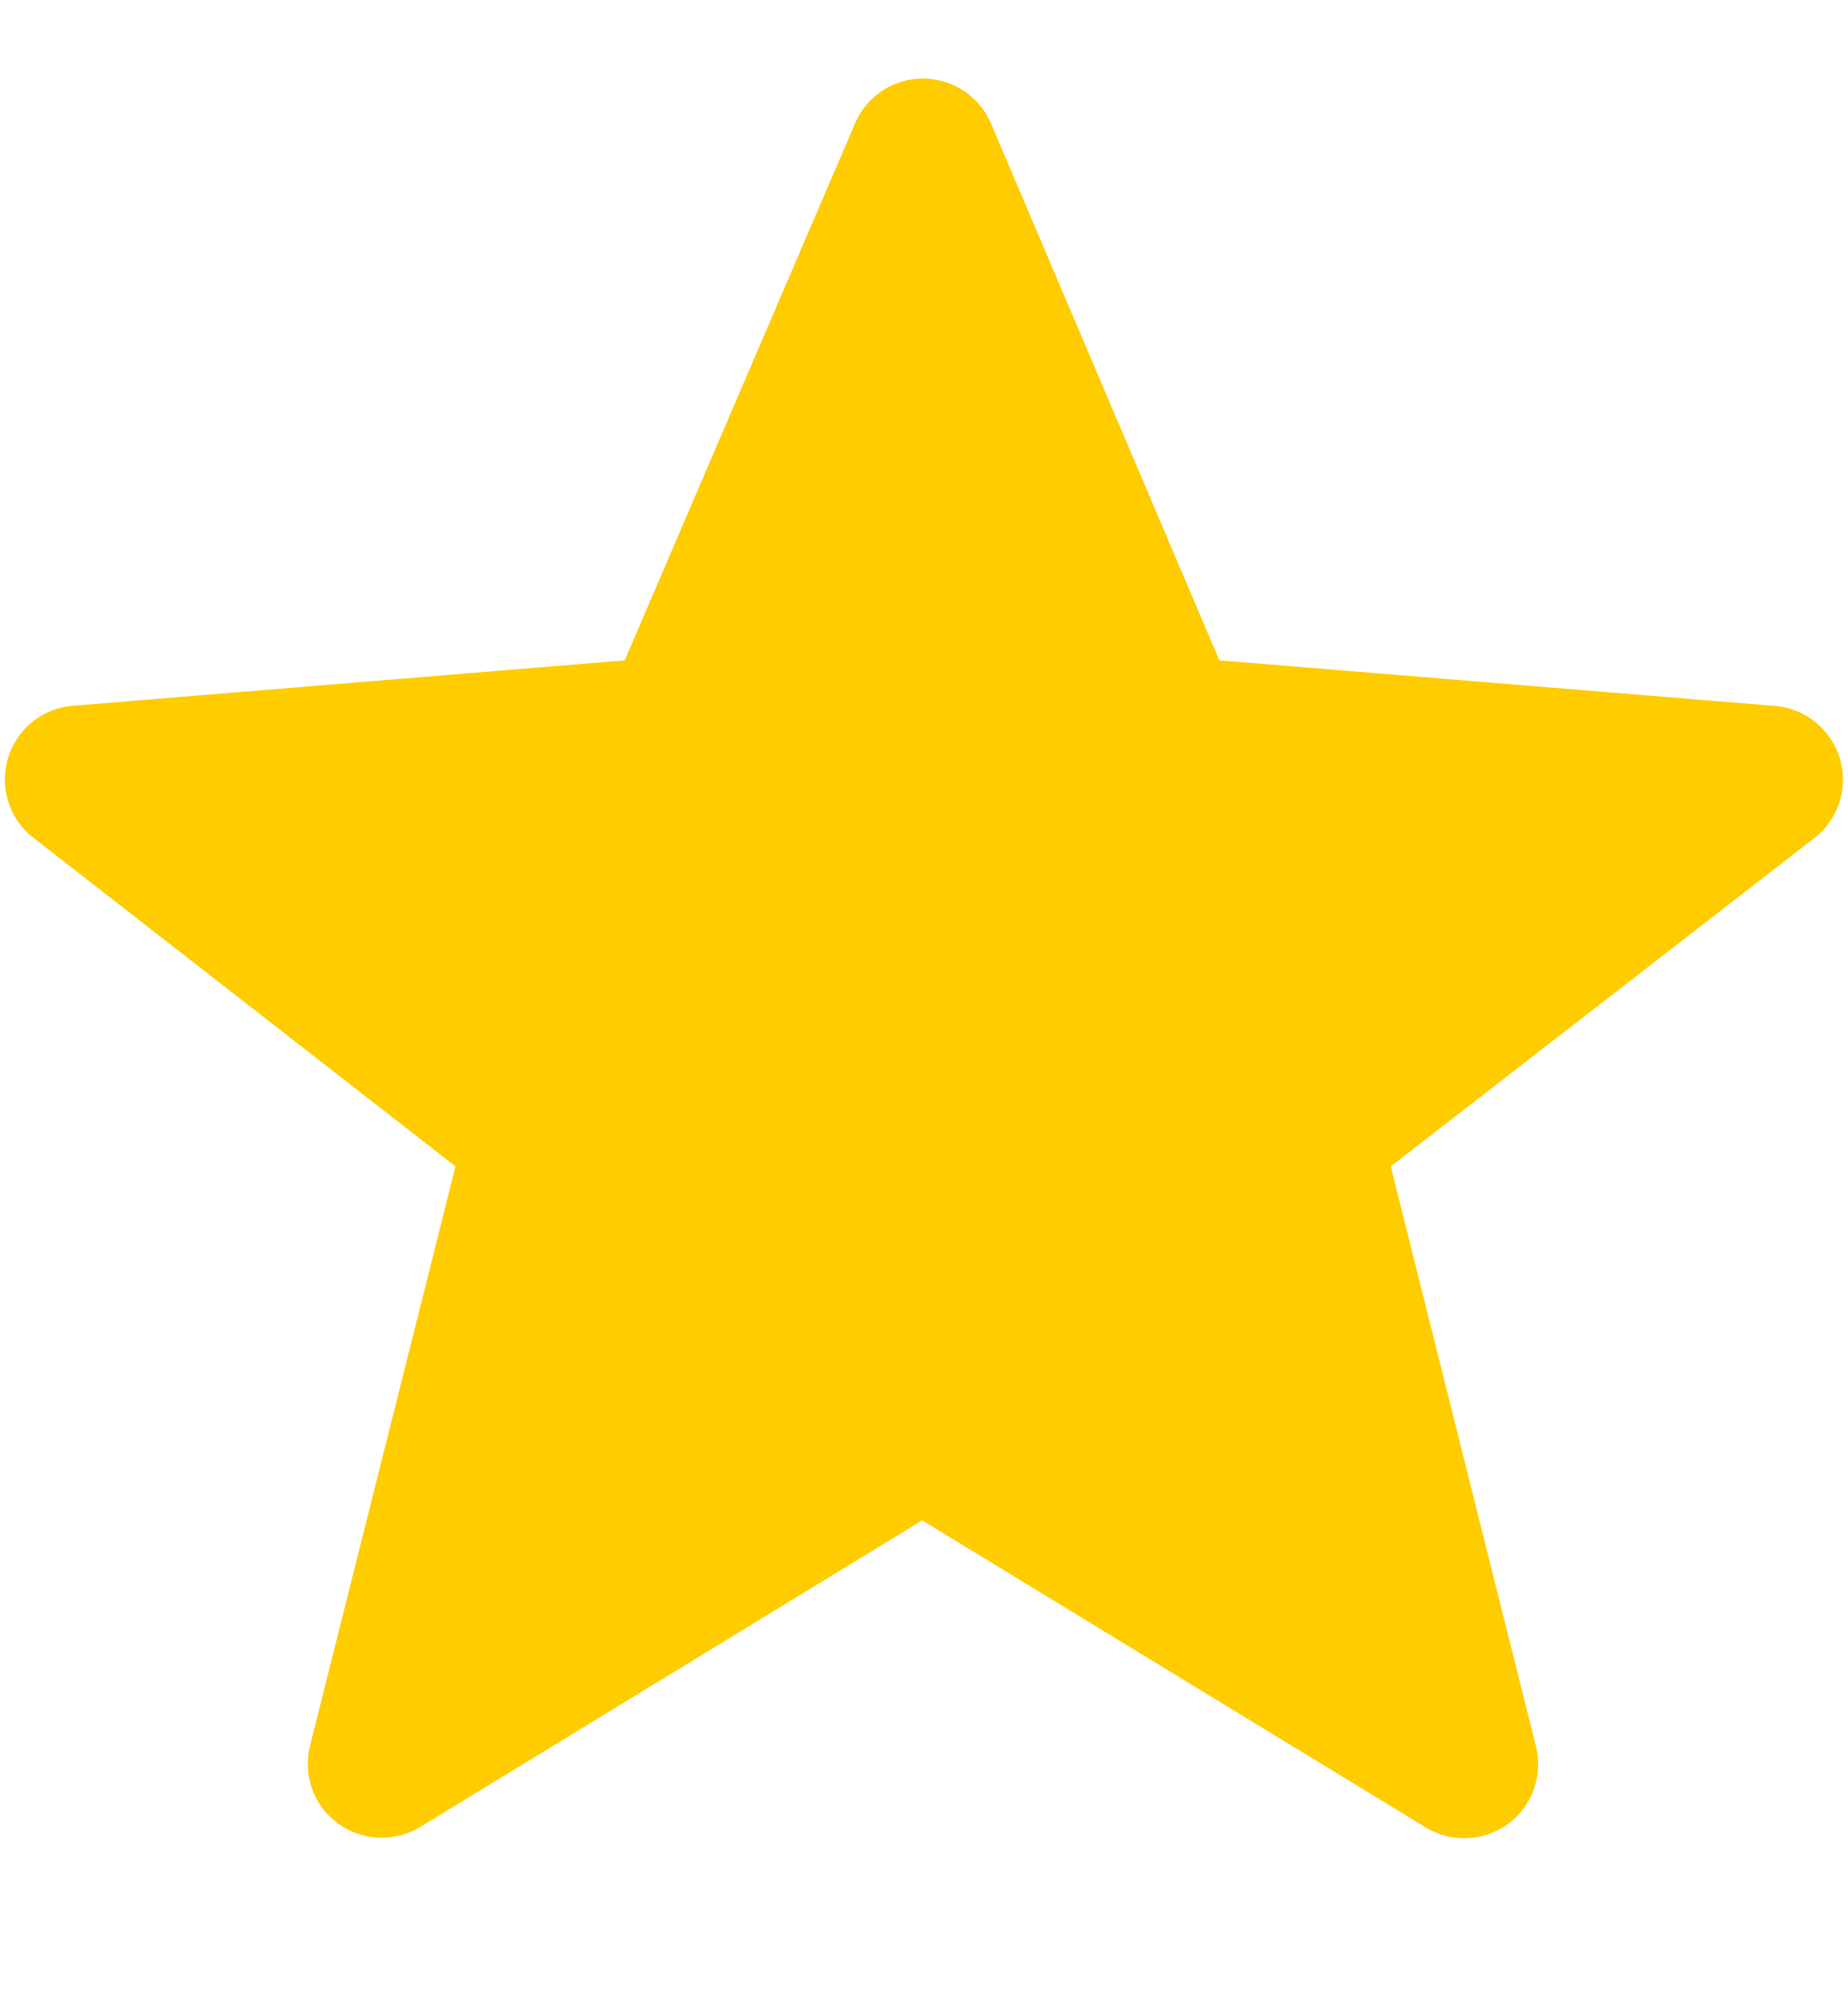
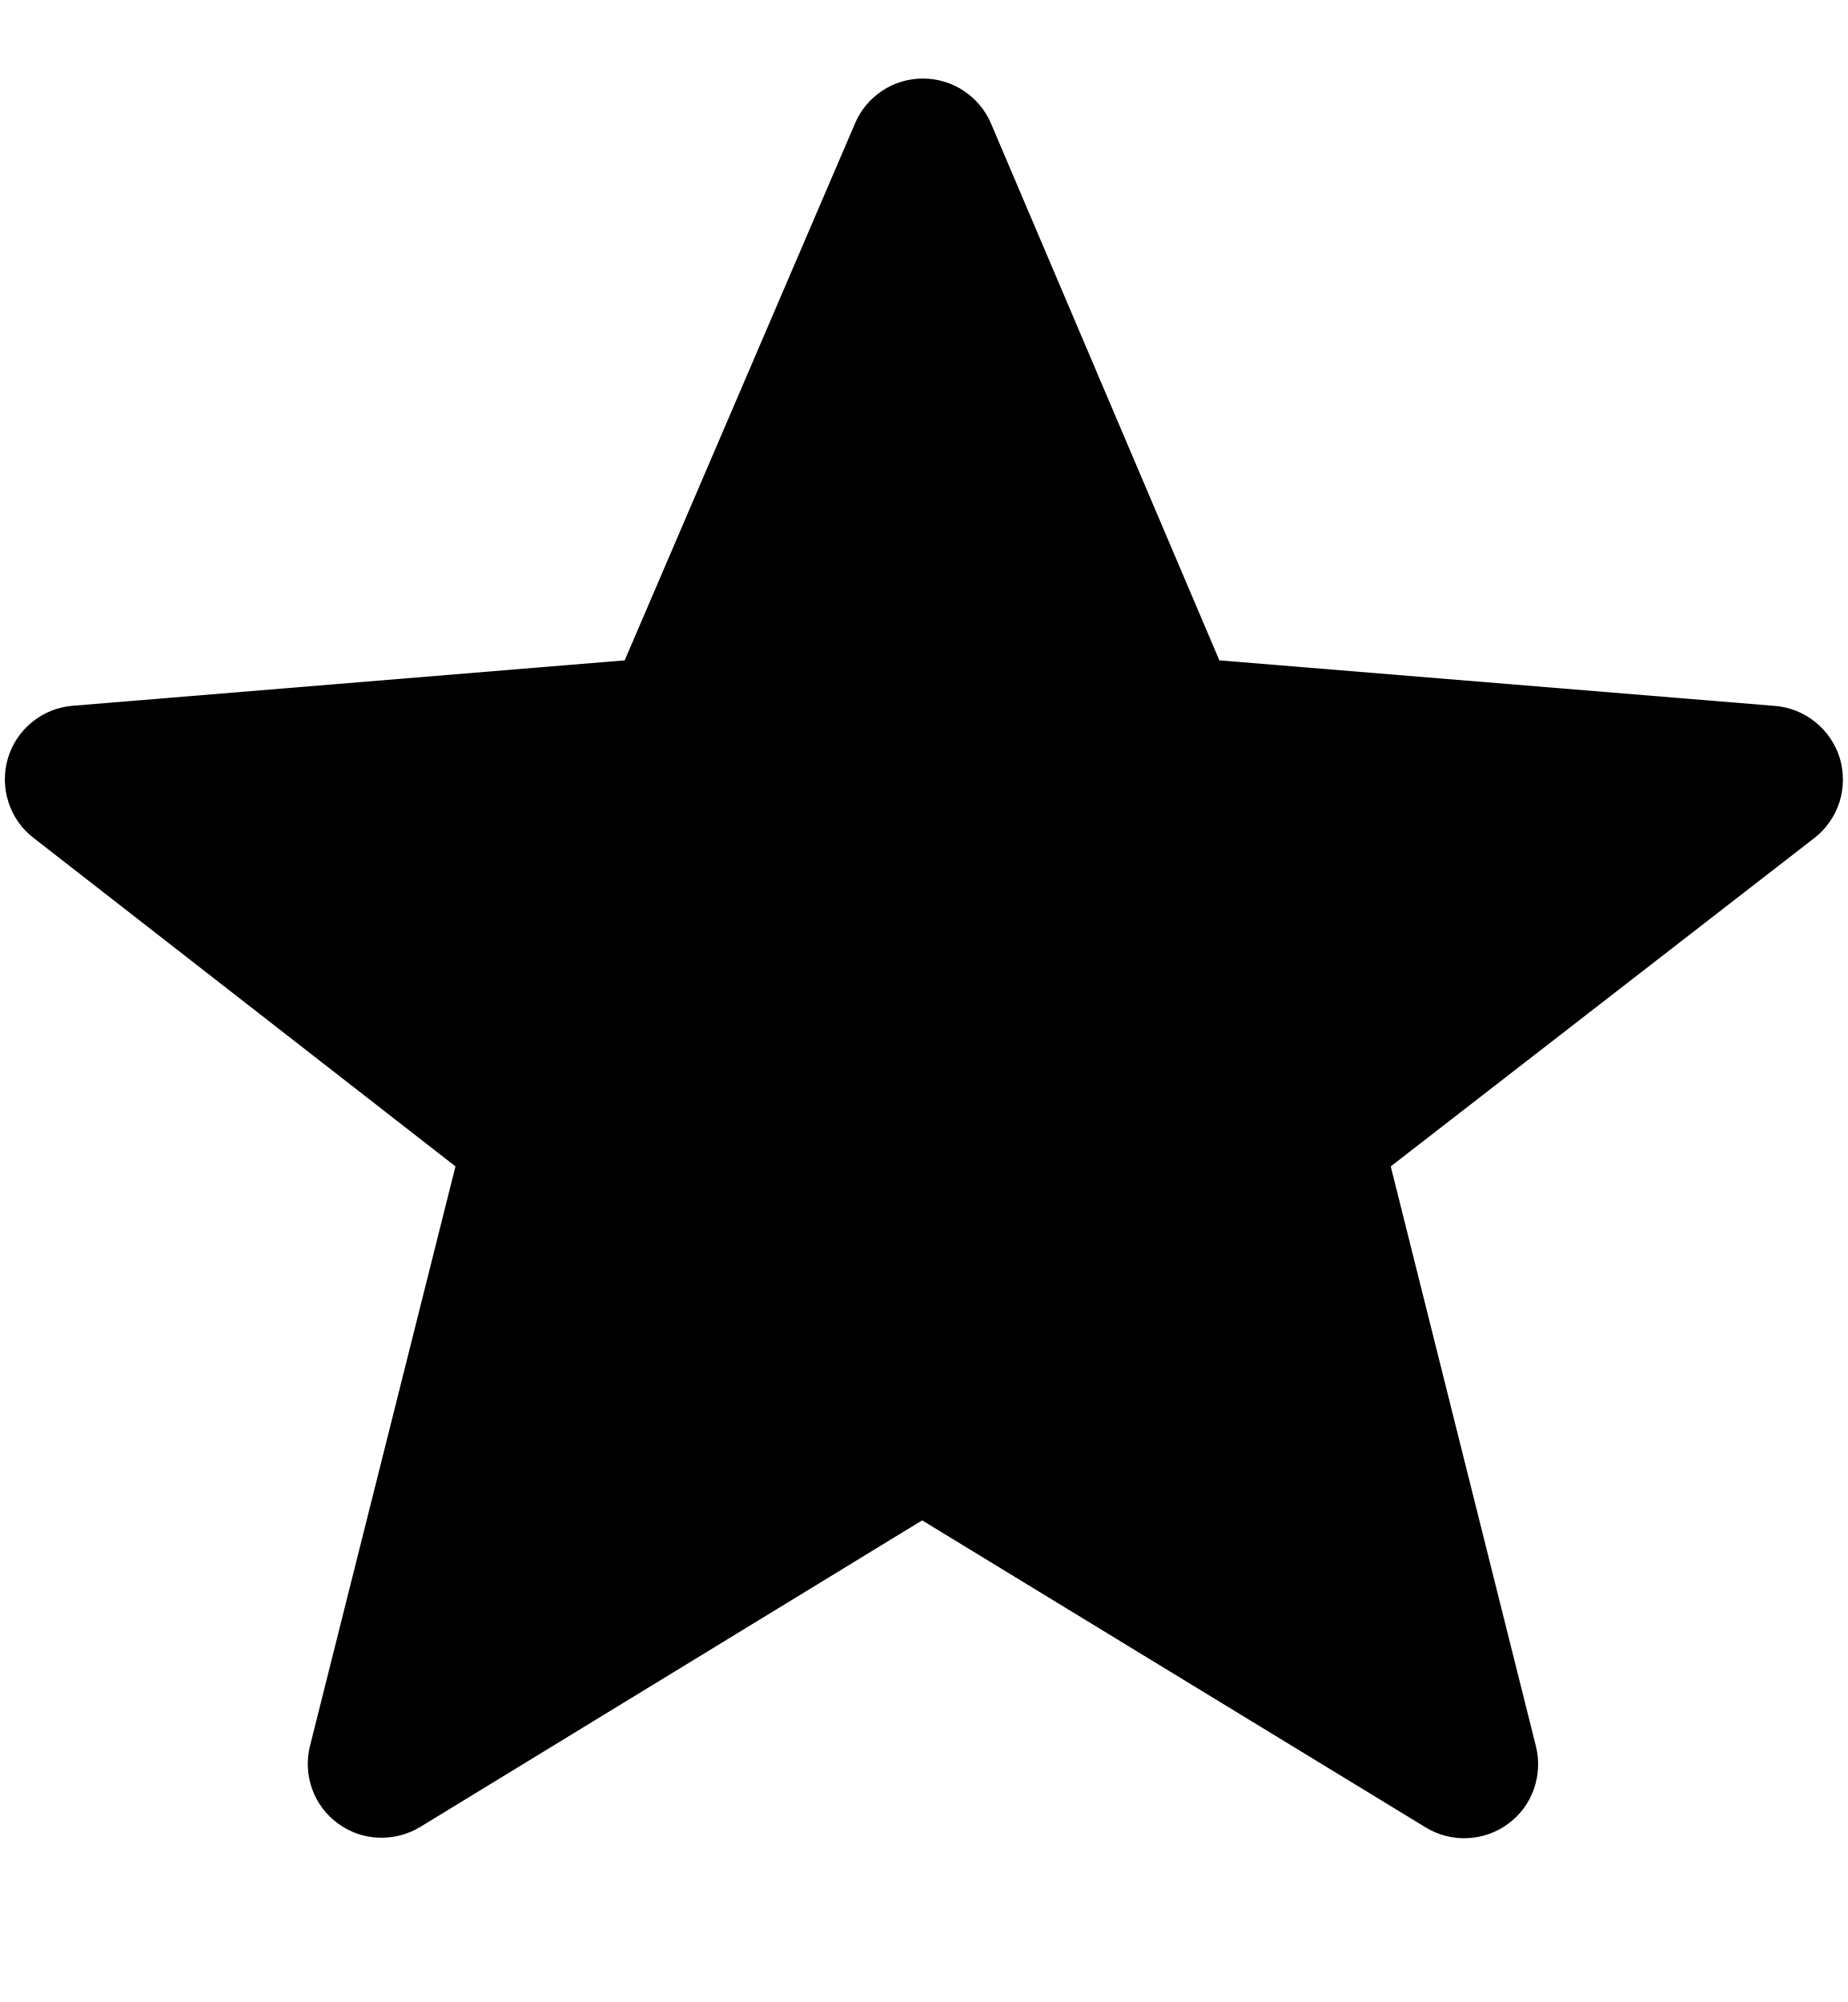
<svg xmlns="http://www.w3.org/2000/svg" width="12" height="13" viewBox="0 0 12 13" fill="none">
-   <path fill-rule="evenodd" clip-rule="evenodd" d="M5.988 9.873L2.728 11.864C2.646 11.913 2.552 11.937 2.457 11.933C2.362 11.929 2.271 11.897 2.194 11.84C2.117 11.784 2.059 11.706 2.027 11.617C1.995 11.527 1.99 11.43 2.013 11.338L2.958 7.574L0.218 5.441C0.141 5.382 0.084 5.301 0.055 5.209C0.025 5.117 0.024 5.018 0.051 4.925C0.078 4.833 0.133 4.75 0.208 4.689C0.283 4.628 0.374 4.591 0.471 4.583L4.057 4.288L5.553 0.801C5.59 0.714 5.651 0.641 5.73 0.589C5.808 0.537 5.9 0.51 5.994 0.51C6.089 0.51 6.181 0.538 6.259 0.59C6.337 0.641 6.399 0.715 6.436 0.802L7.919 4.288L11.529 4.584C11.625 4.592 11.716 4.629 11.791 4.69C11.866 4.751 11.921 4.833 11.949 4.925C11.976 5.018 11.975 5.117 11.946 5.209C11.916 5.301 11.86 5.382 11.784 5.441L9.032 7.574L9.975 11.34C9.998 11.432 9.993 11.529 9.961 11.619C9.929 11.709 9.871 11.787 9.794 11.843C9.717 11.9 9.626 11.932 9.53 11.936C9.435 11.941 9.341 11.916 9.26 11.867L5.988 9.872V9.873Z" fill="#FFCC00" />
+   <path fill-rule="evenodd" clip-rule="evenodd" d="M5.988 9.873L2.728 11.864C2.646 11.913 2.552 11.937 2.457 11.933C2.362 11.929 2.271 11.897 2.194 11.84C2.117 11.784 2.059 11.706 2.027 11.617C1.995 11.527 1.99 11.43 2.013 11.338L2.958 7.574L0.218 5.441C0.141 5.382 0.084 5.301 0.055 5.209C0.025 5.117 0.024 5.018 0.051 4.925C0.078 4.833 0.133 4.75 0.208 4.689C0.283 4.628 0.374 4.591 0.471 4.583L4.057 4.288L5.553 0.801C5.59 0.714 5.651 0.641 5.73 0.589C5.808 0.537 5.9 0.51 5.994 0.51C6.089 0.51 6.181 0.538 6.259 0.59C6.337 0.641 6.399 0.715 6.436 0.802L7.919 4.288L11.529 4.584C11.625 4.592 11.716 4.629 11.791 4.69C11.866 4.751 11.921 4.833 11.949 4.925C11.976 5.018 11.975 5.117 11.946 5.209C11.916 5.301 11.86 5.382 11.784 5.441L9.032 7.574L9.975 11.34C9.998 11.432 9.993 11.529 9.961 11.619C9.929 11.709 9.871 11.787 9.794 11.843C9.717 11.9 9.626 11.932 9.53 11.936C9.435 11.941 9.341 11.916 9.26 11.867L5.988 9.872V9.873Z" fill="currentColor" />
</svg>
